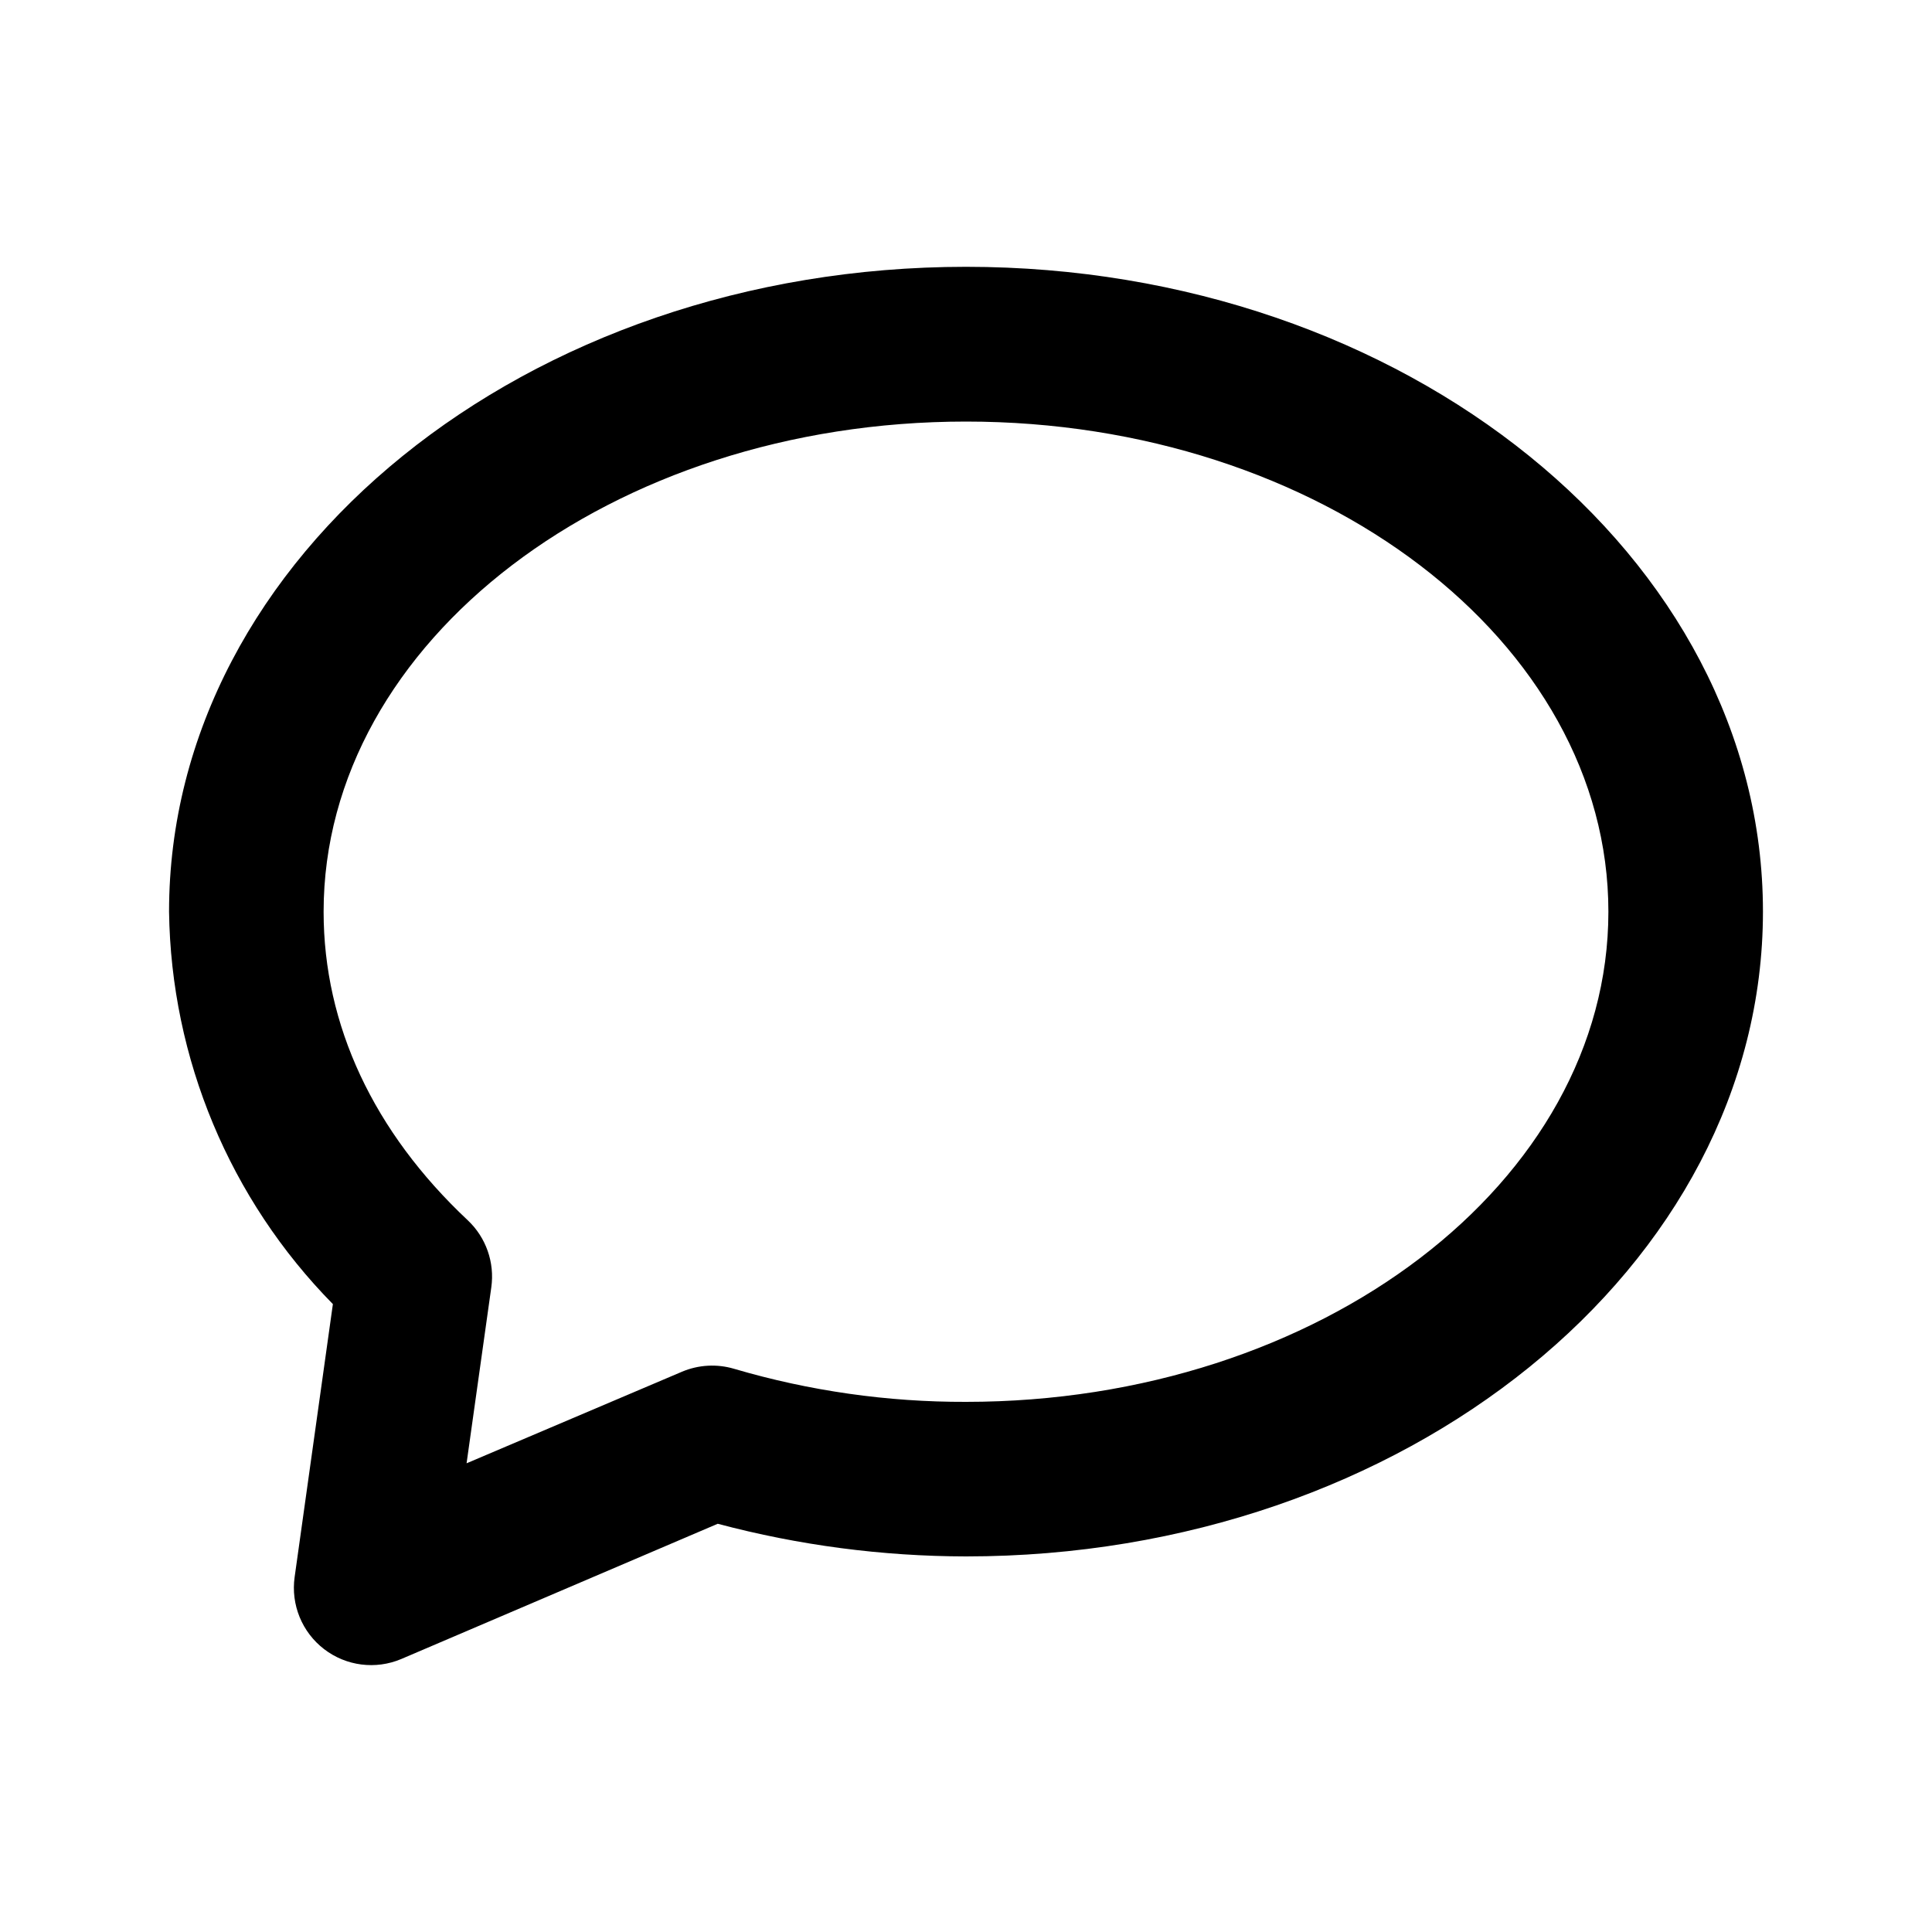
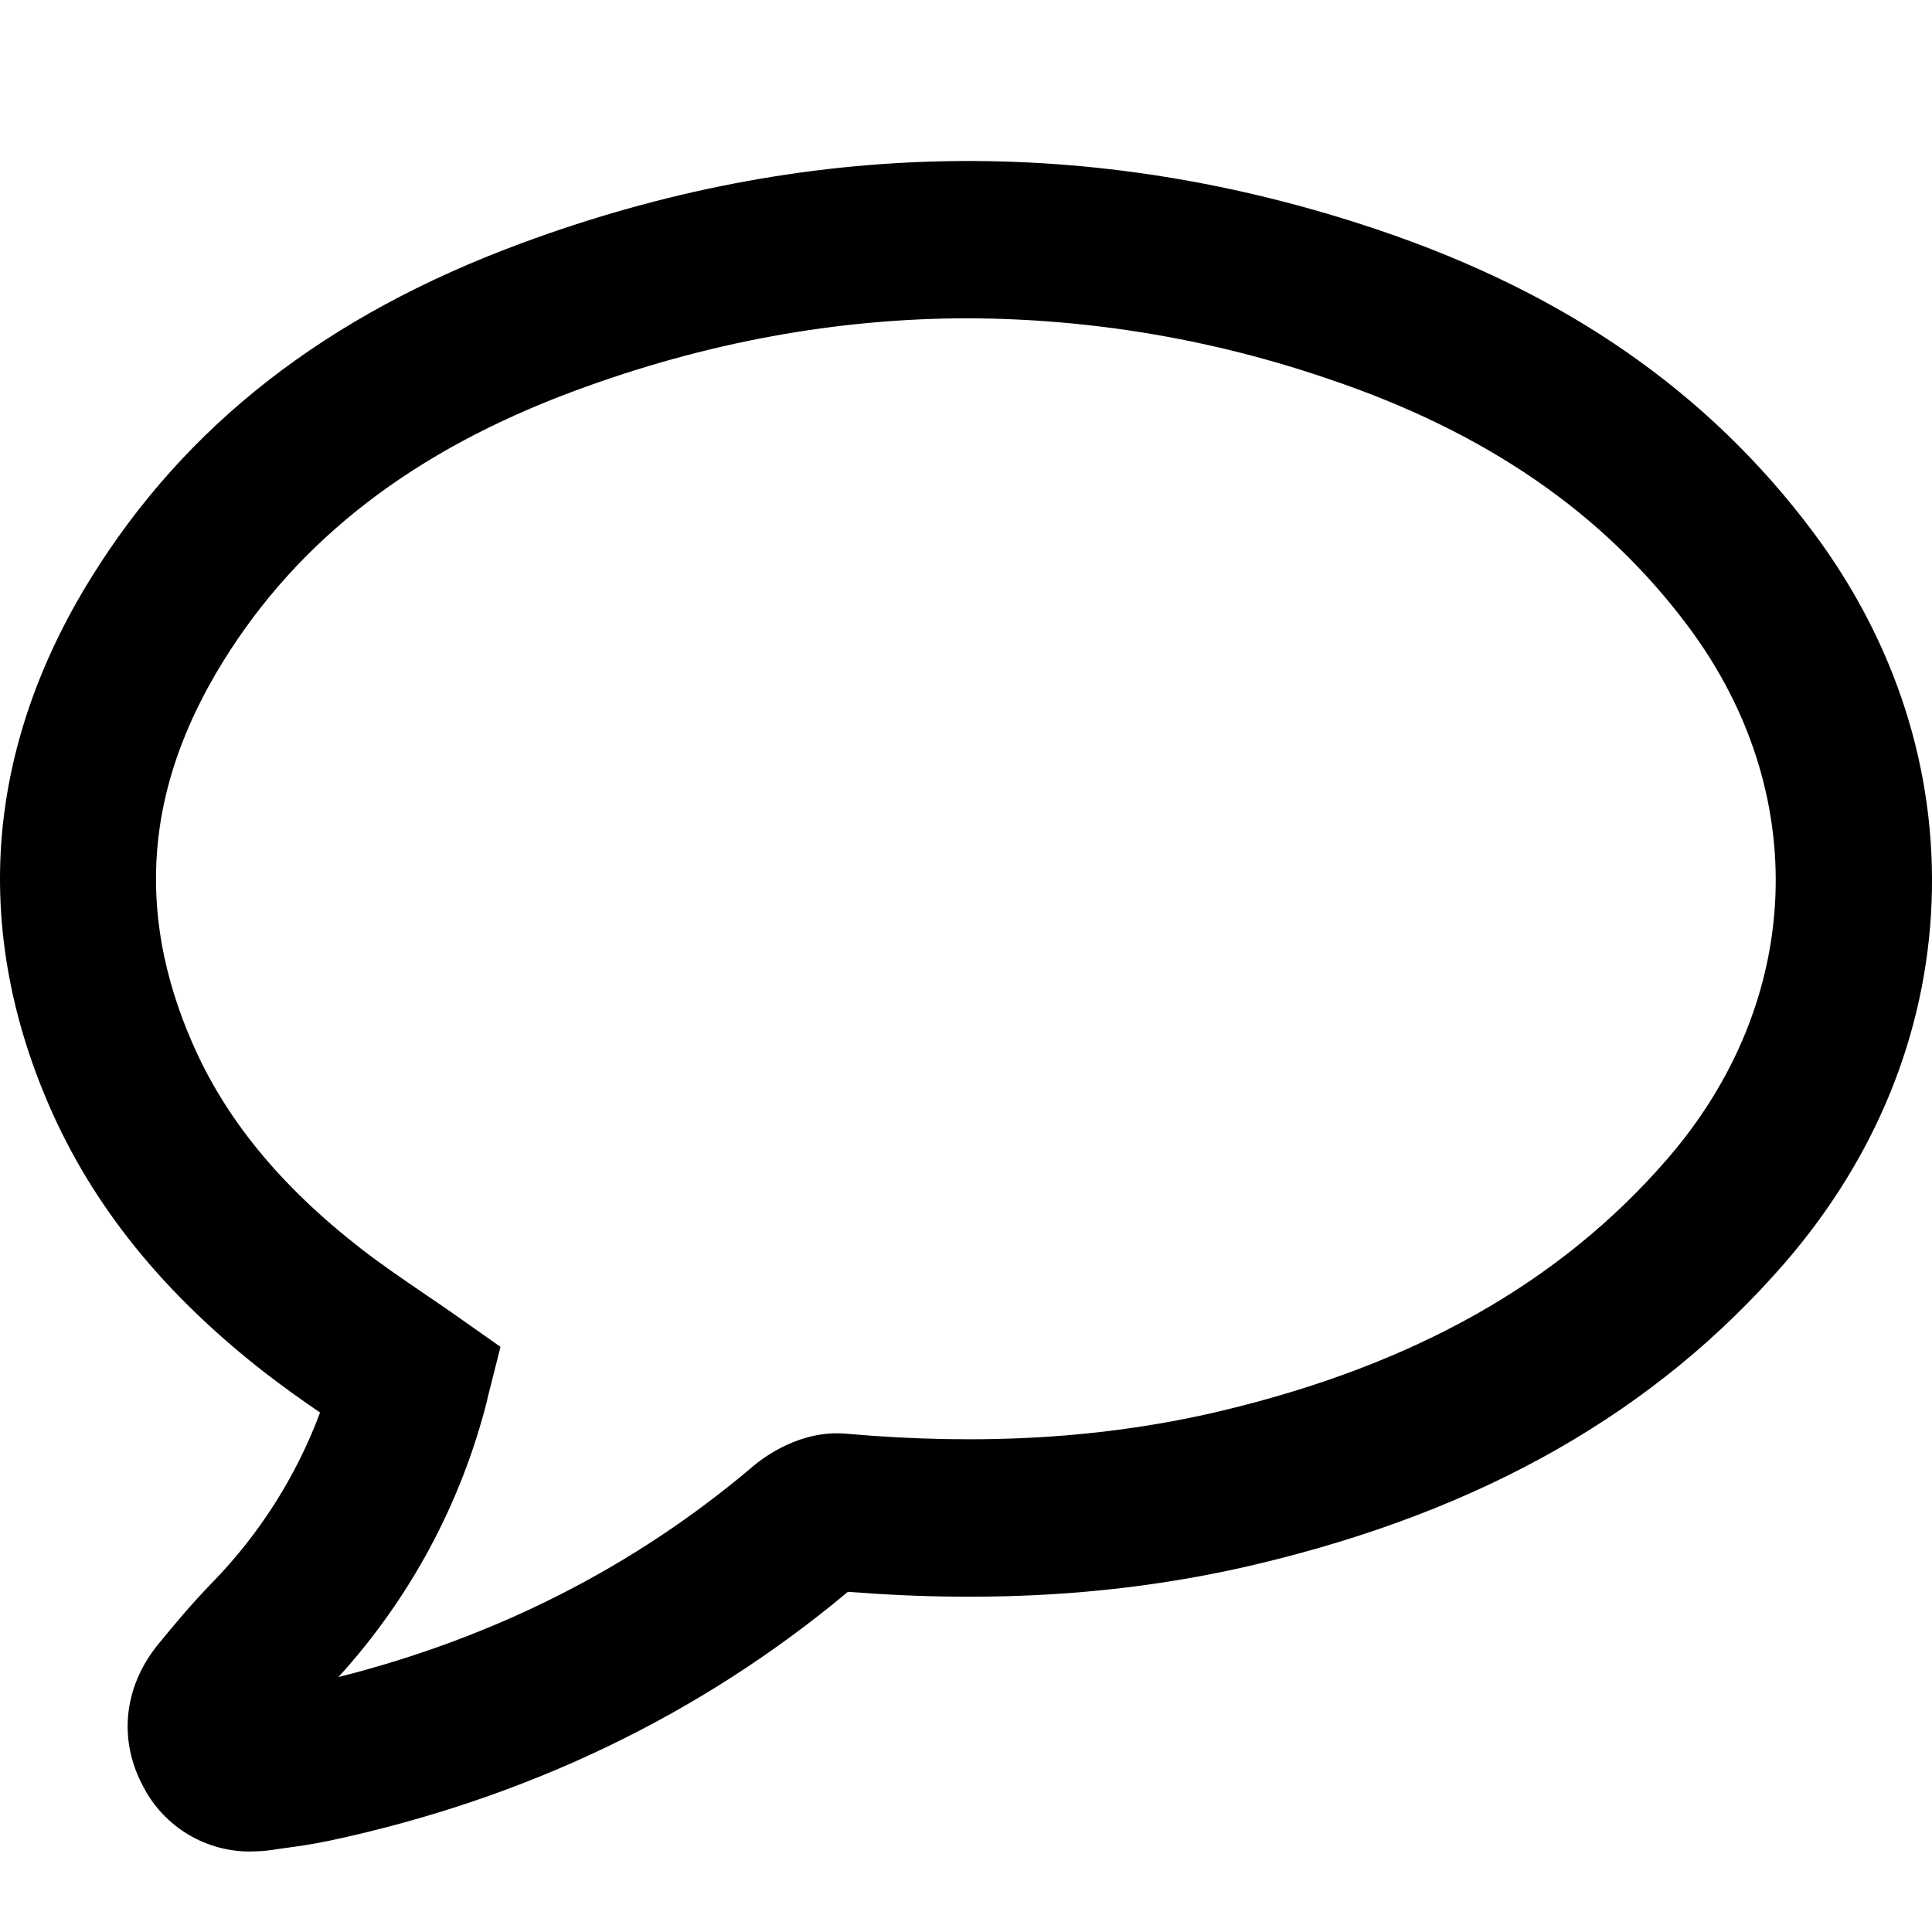
- <svg xmlns="http://www.w3.org/2000/svg" width="24" height="24" viewBox="0 0 100 100">
-   <path d="M15.25 81.63a4 4 0 0 0 5.52 4.24l16.38-7A50.32 50.32 0 0 0 50 80.56c22.75 0 41.25-15 41.25-33.38S72.74 13.81 50 13.81 8.75 28.78 8.75 47.19a29.54 29.54 0 0 0 8.48 20.31zm1.5-34.44c0-14 14.92-25.37 33.25-25.37S83.25 33.2 83.25 47.19 68.33 72.56 50 72.56a42.07 42.07 0 0 1-12-1.71 4 4 0 0 0-2.7.15l-11.15 4.74 1.28-9.11a4 4 0 0 0-1.22-3.47c-4.88-4.58-7.46-10.1-7.46-15.97z" />
+ <svg xmlns="http://www.w3.org/2000/svg" width="24" height="24" viewBox="0 0 24 24">
+   <path fill="#000" fill-rule="nonzero" d="M3.129 23a1.49 1.49 0 0 1-1.348-.803c-.315-.582-.246-1.243.184-1.771.193-.236.418-.506.669-.764a6.065 6.065 0 0 0 1.342-2.115 14.294 14.294 0 0 1-.68-.491c-1.265-.984-2.146-2.074-2.69-3.332-.482-1.113-.677-2.24-.583-3.349.094-1.082.463-2.155 1.103-3.188C2.303 5.282 4.05 3.92 6.469 3.025c3.527-1.308 7.112-1.364 10.656-.168 2.334.788 4.1 2.017 5.4 3.755 1.025 1.374 1.533 2.963 1.47 4.595-.064 1.631-.694 3.175-1.819 4.476-1.604 1.852-3.75 3.078-6.556 3.746-1.582.377-3.248.49-5.087.345-1.835 1.534-4.005 2.574-6.45 3.094-.203.042-.393.07-.578.094l-.11.016v.001c-.089.013-.178.02-.266.02zm8.9-19.046c-1.636 0-3.27.3-4.892.902-1.996.74-3.424 1.84-4.366 3.362-.964 1.558-1.09 3.102-.388 4.724.41.95 1.097 1.788 2.096 2.565.247.192.51.372.79.563.13.088.265.18.399.274l.549.387-.165.655h.002a8.02 8.02 0 0 1-1.85 3.447c1.948-.491 3.682-1.37 5.155-2.622.127-.107.582-.451 1.15-.401 1.704.15 3.228.057 4.66-.283 2.4-.572 4.214-1.595 5.543-3.13 1.696-1.959 1.798-4.554.261-6.613-1.052-1.41-2.515-2.418-4.465-3.075a13.962 13.962 0 0 0-4.479-.755z" />
</svg>
